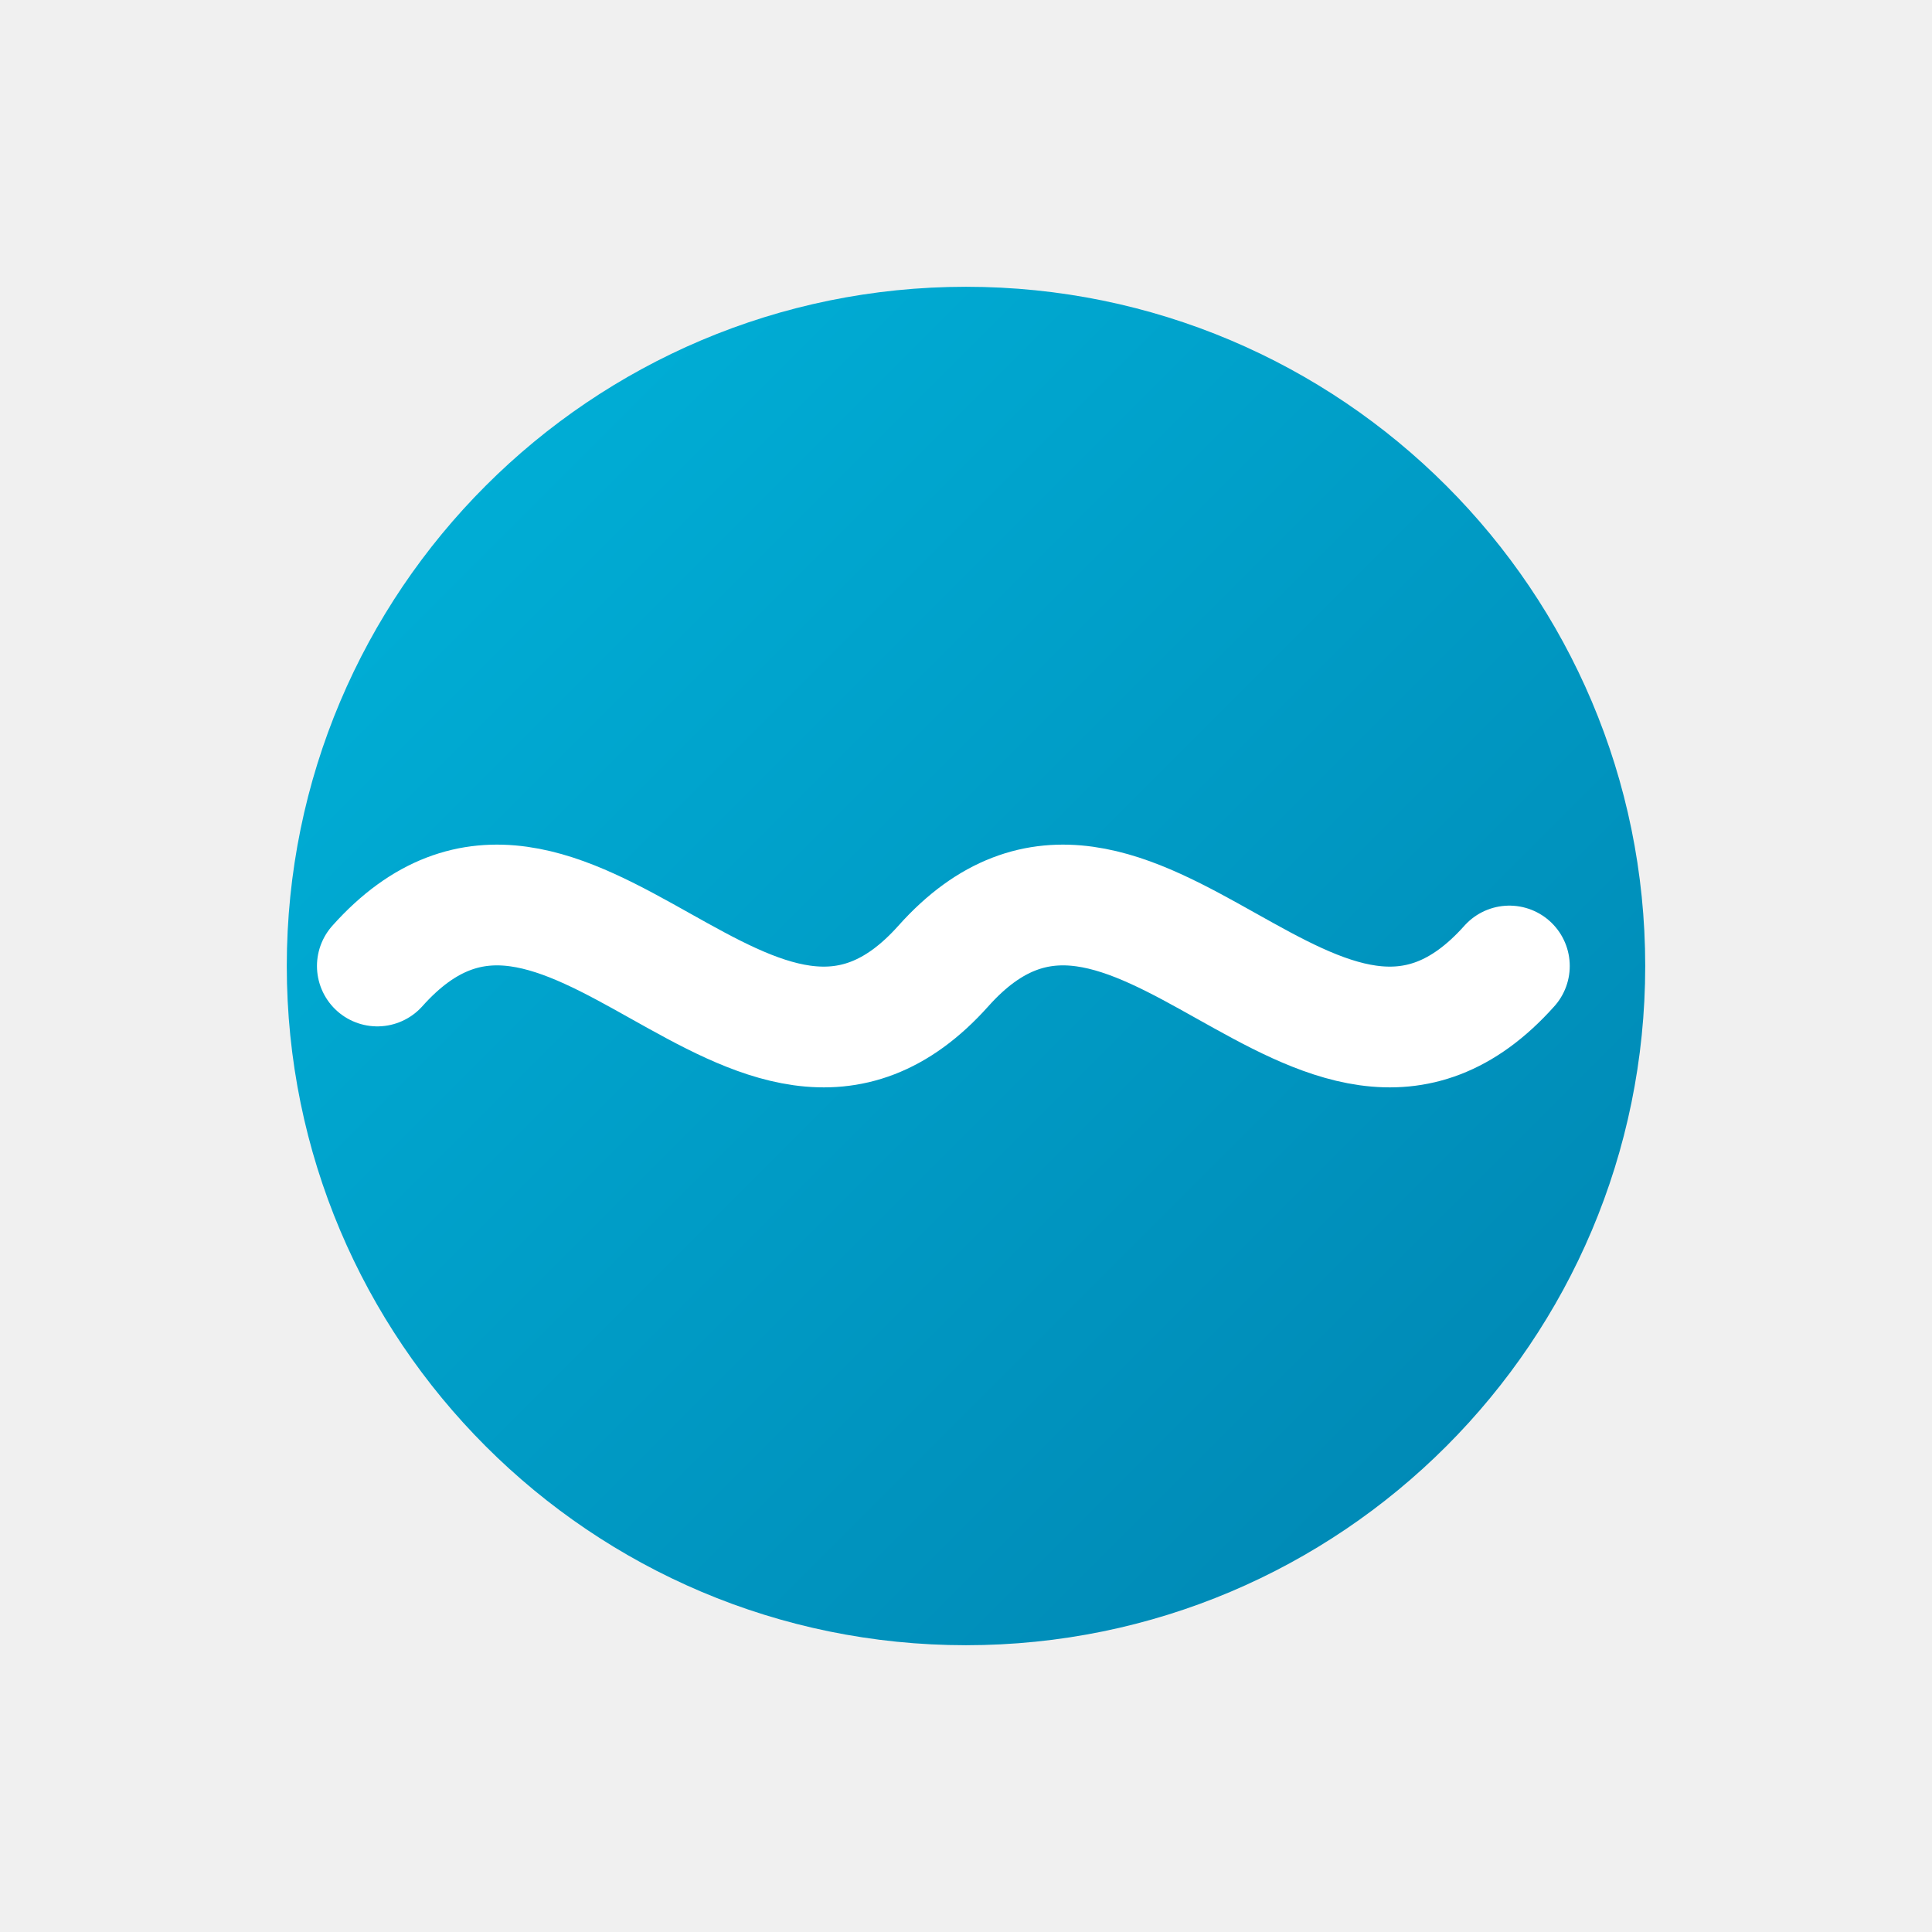
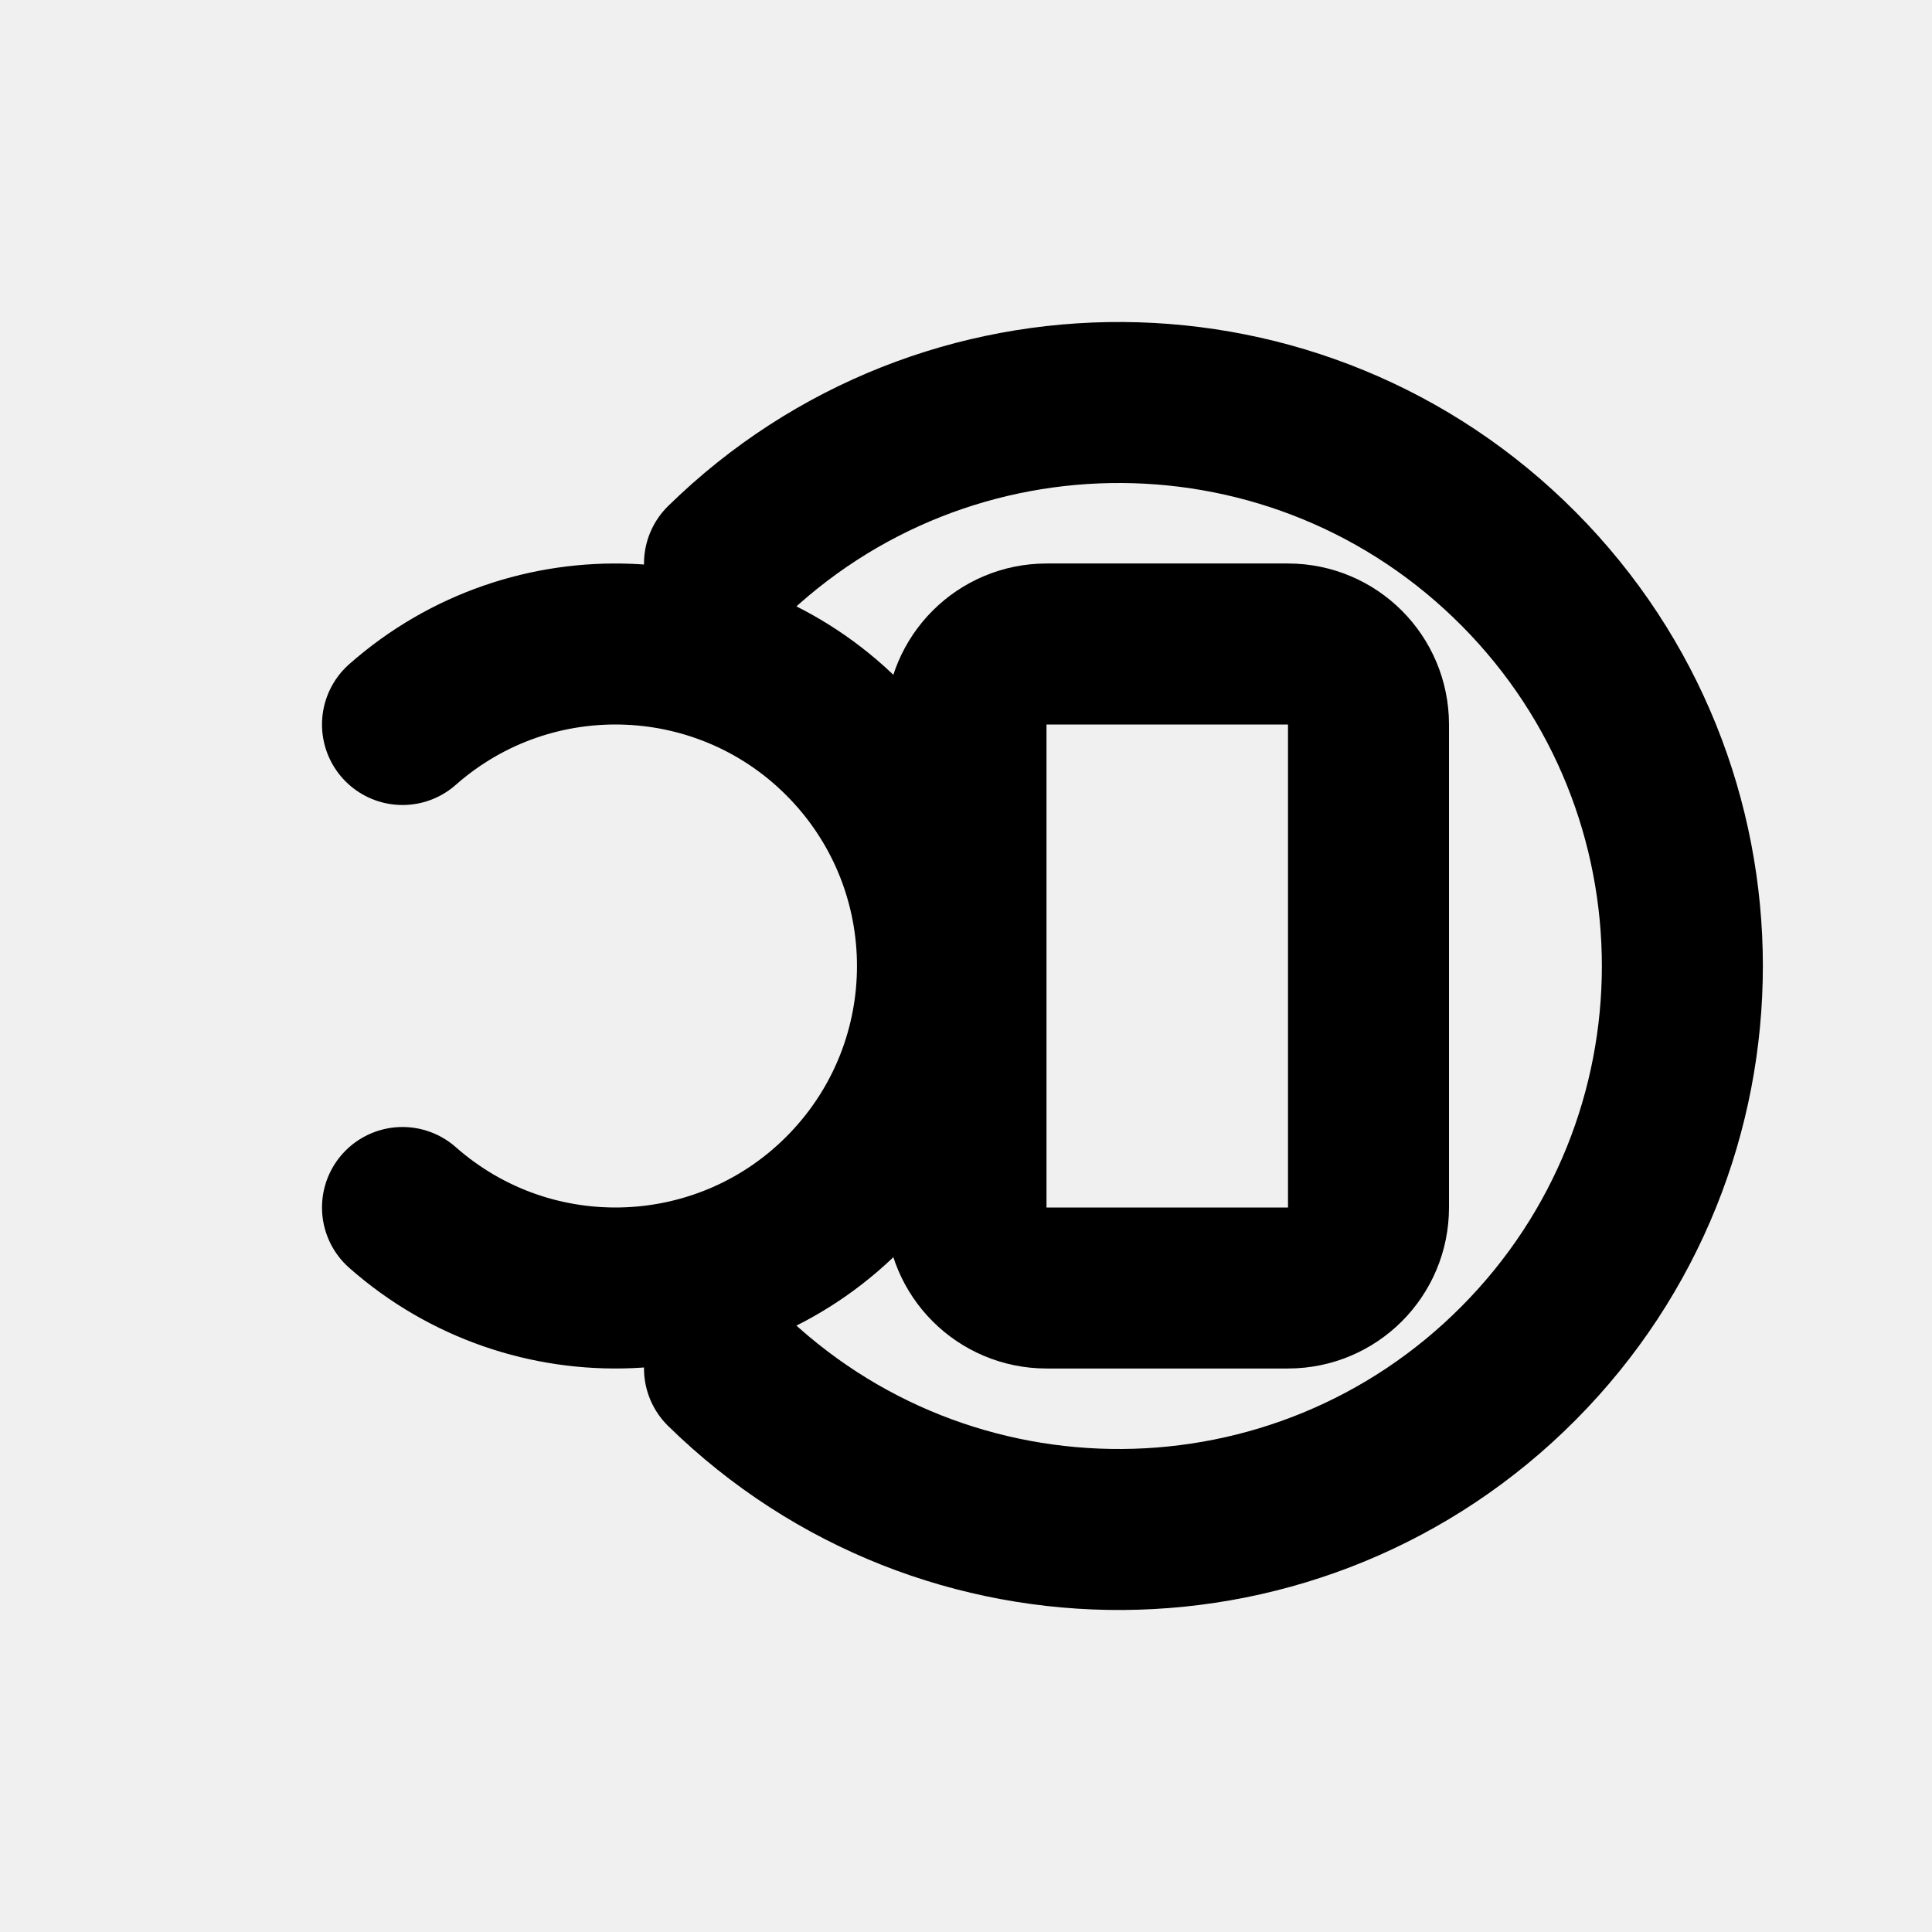
- <svg xmlns="http://www.w3.org/2000/svg" width="512" height="512" viewBox="0 0 512 512" fill="none">
-   <defs>
-     <linearGradient id="gradWave" x1="0" y1="0" x2="1" y2="1">
-       <stop offset="0%" stop-color="#00b4db" />
-       <stop offset="100%" stop-color="#0083b0" />
-     </linearGradient>
-   </defs>
-   <circle cx="256" cy="256" r="180" fill="url(#gradWave)" />
-   <path d="M100 256 C150 200 200 312 250 256 C300 200 350 312 400 256" stroke="#ffffff" stroke-width="32" fill="none" stroke-linecap="round" stroke-linejoin="round" />
+ <svg xmlns="http://www.w3.org/2000/svg" viewBox="0 0 24 24" fill="none" stroke="currentColor" stroke-width="2" stroke-linecap="round" stroke-linejoin="round">
+   <path d="M5 15a4 4 0 1 0 0-6" />
+   <path d="M9 17a7 7 0 1 0 0-10" />
+   <rect x="12" y="8" width="5" height="8" rx="1" />
</svg>
